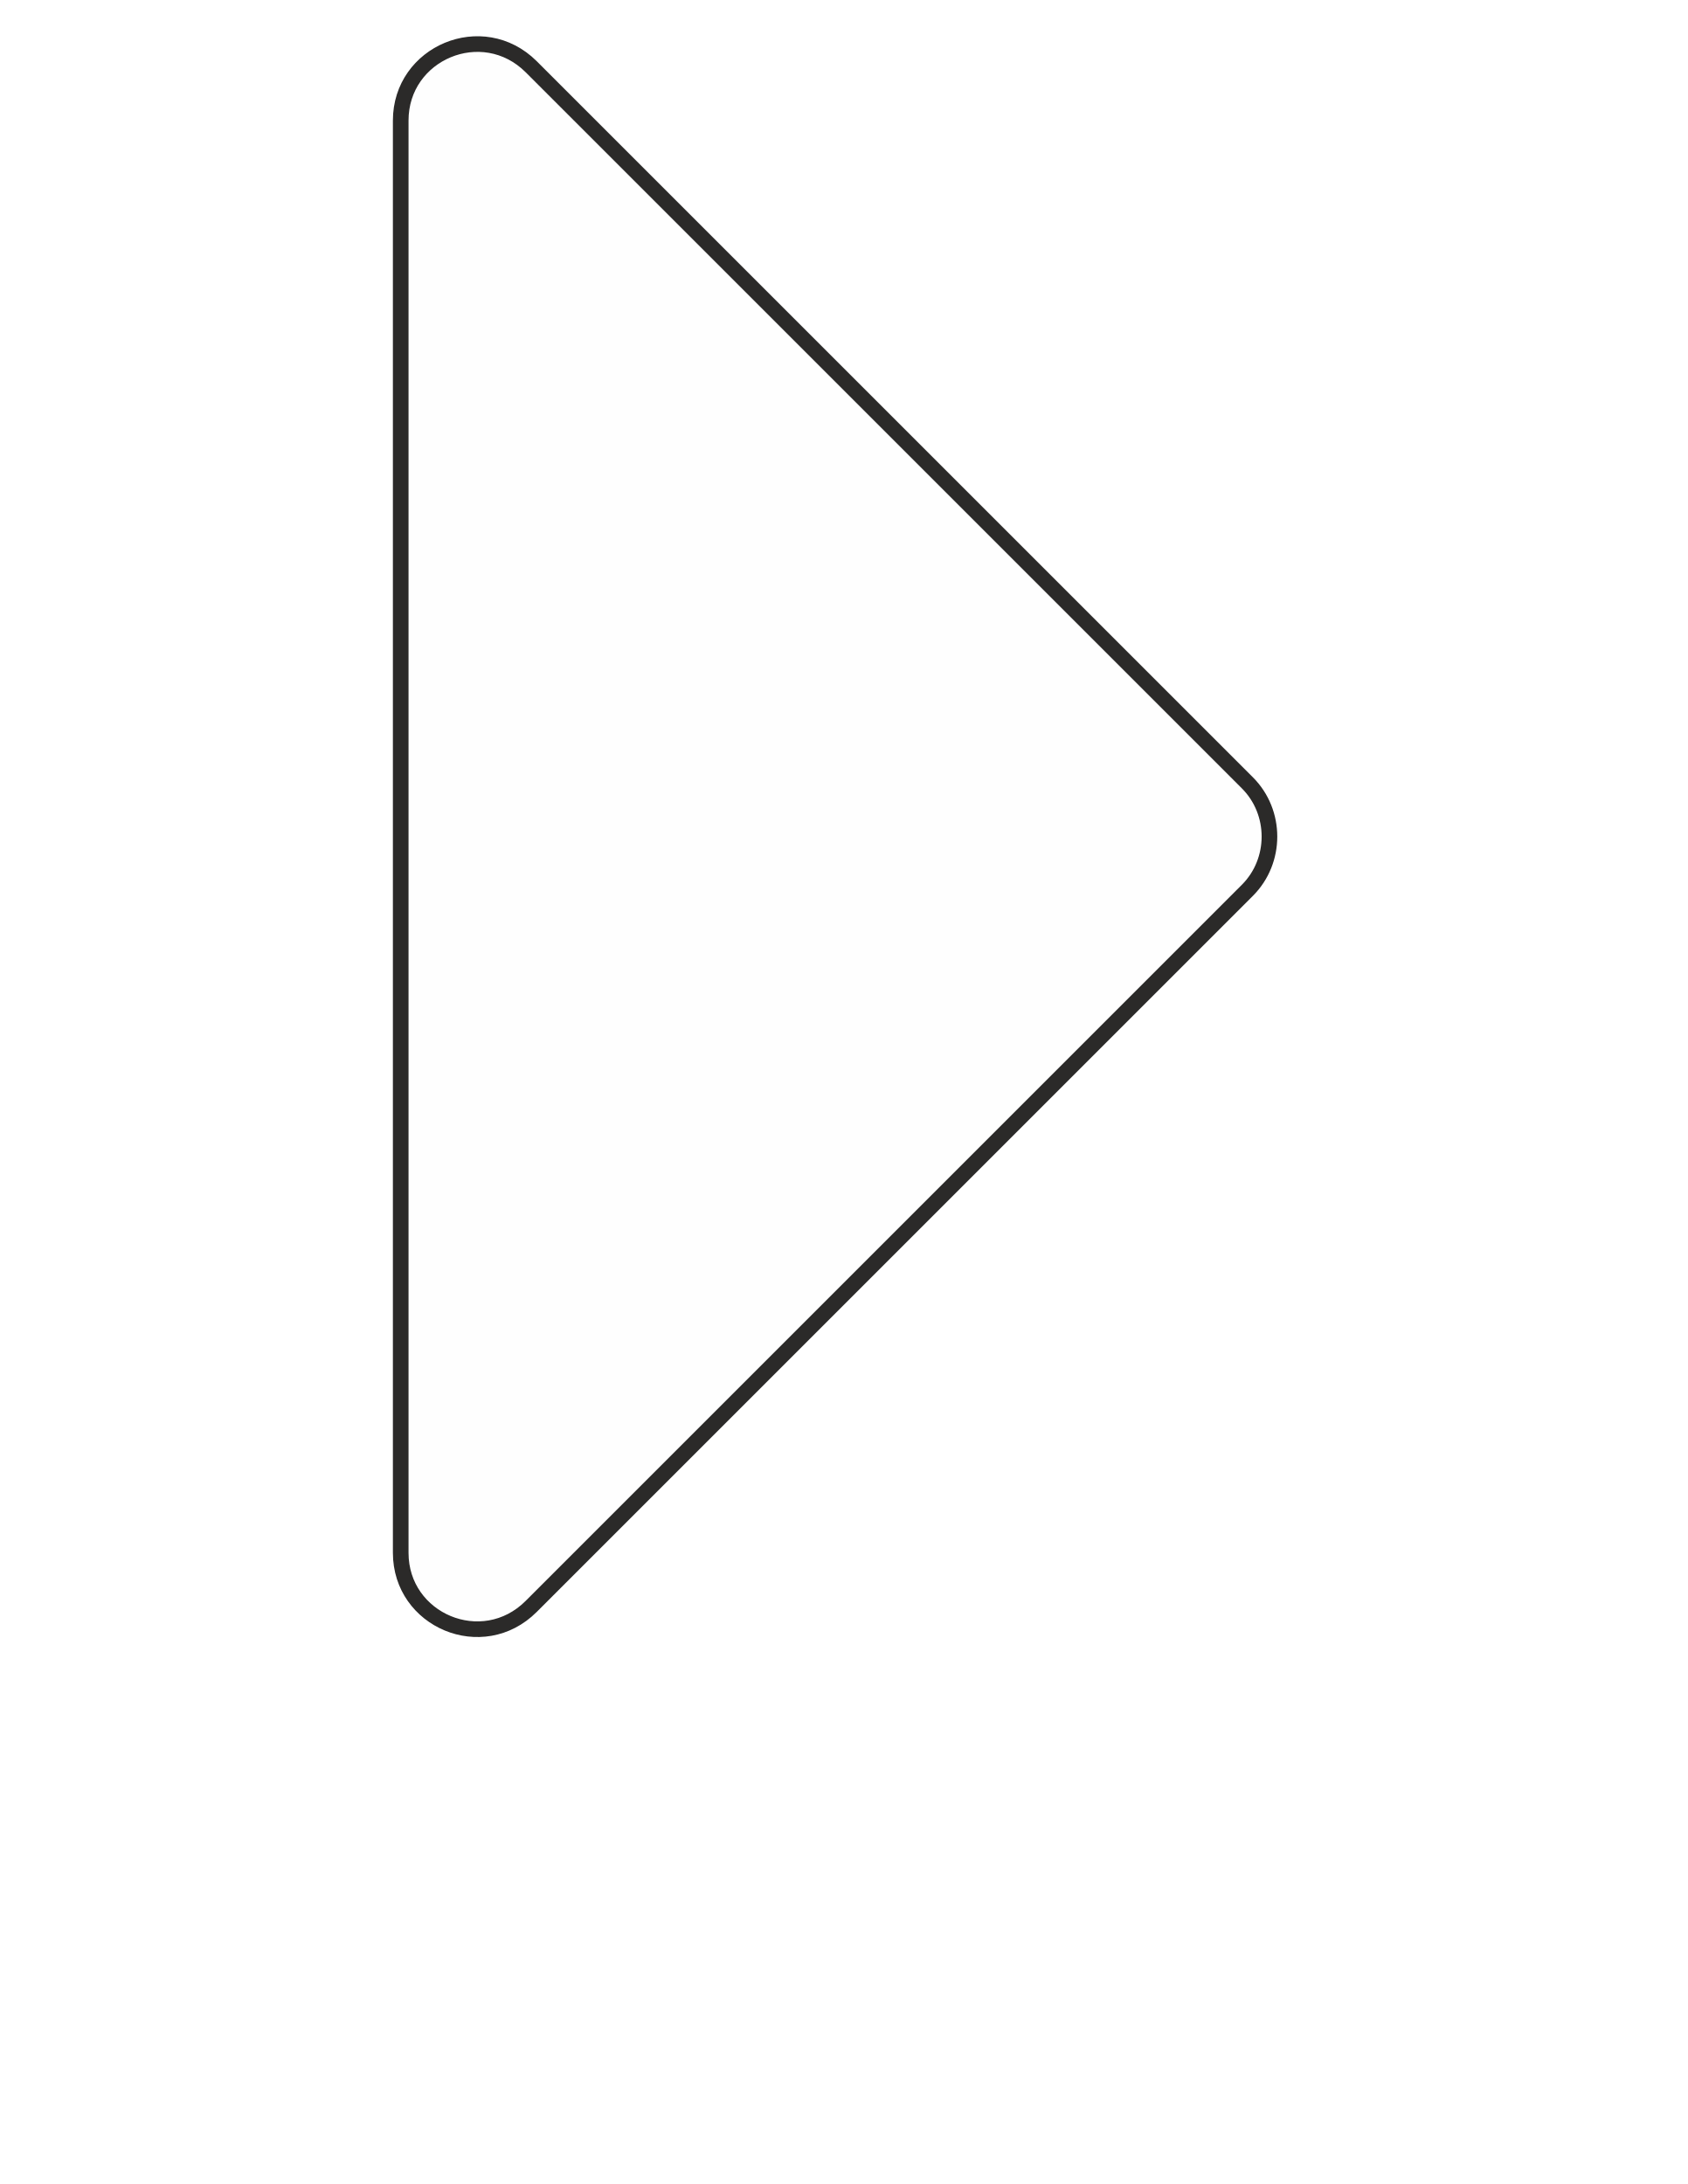
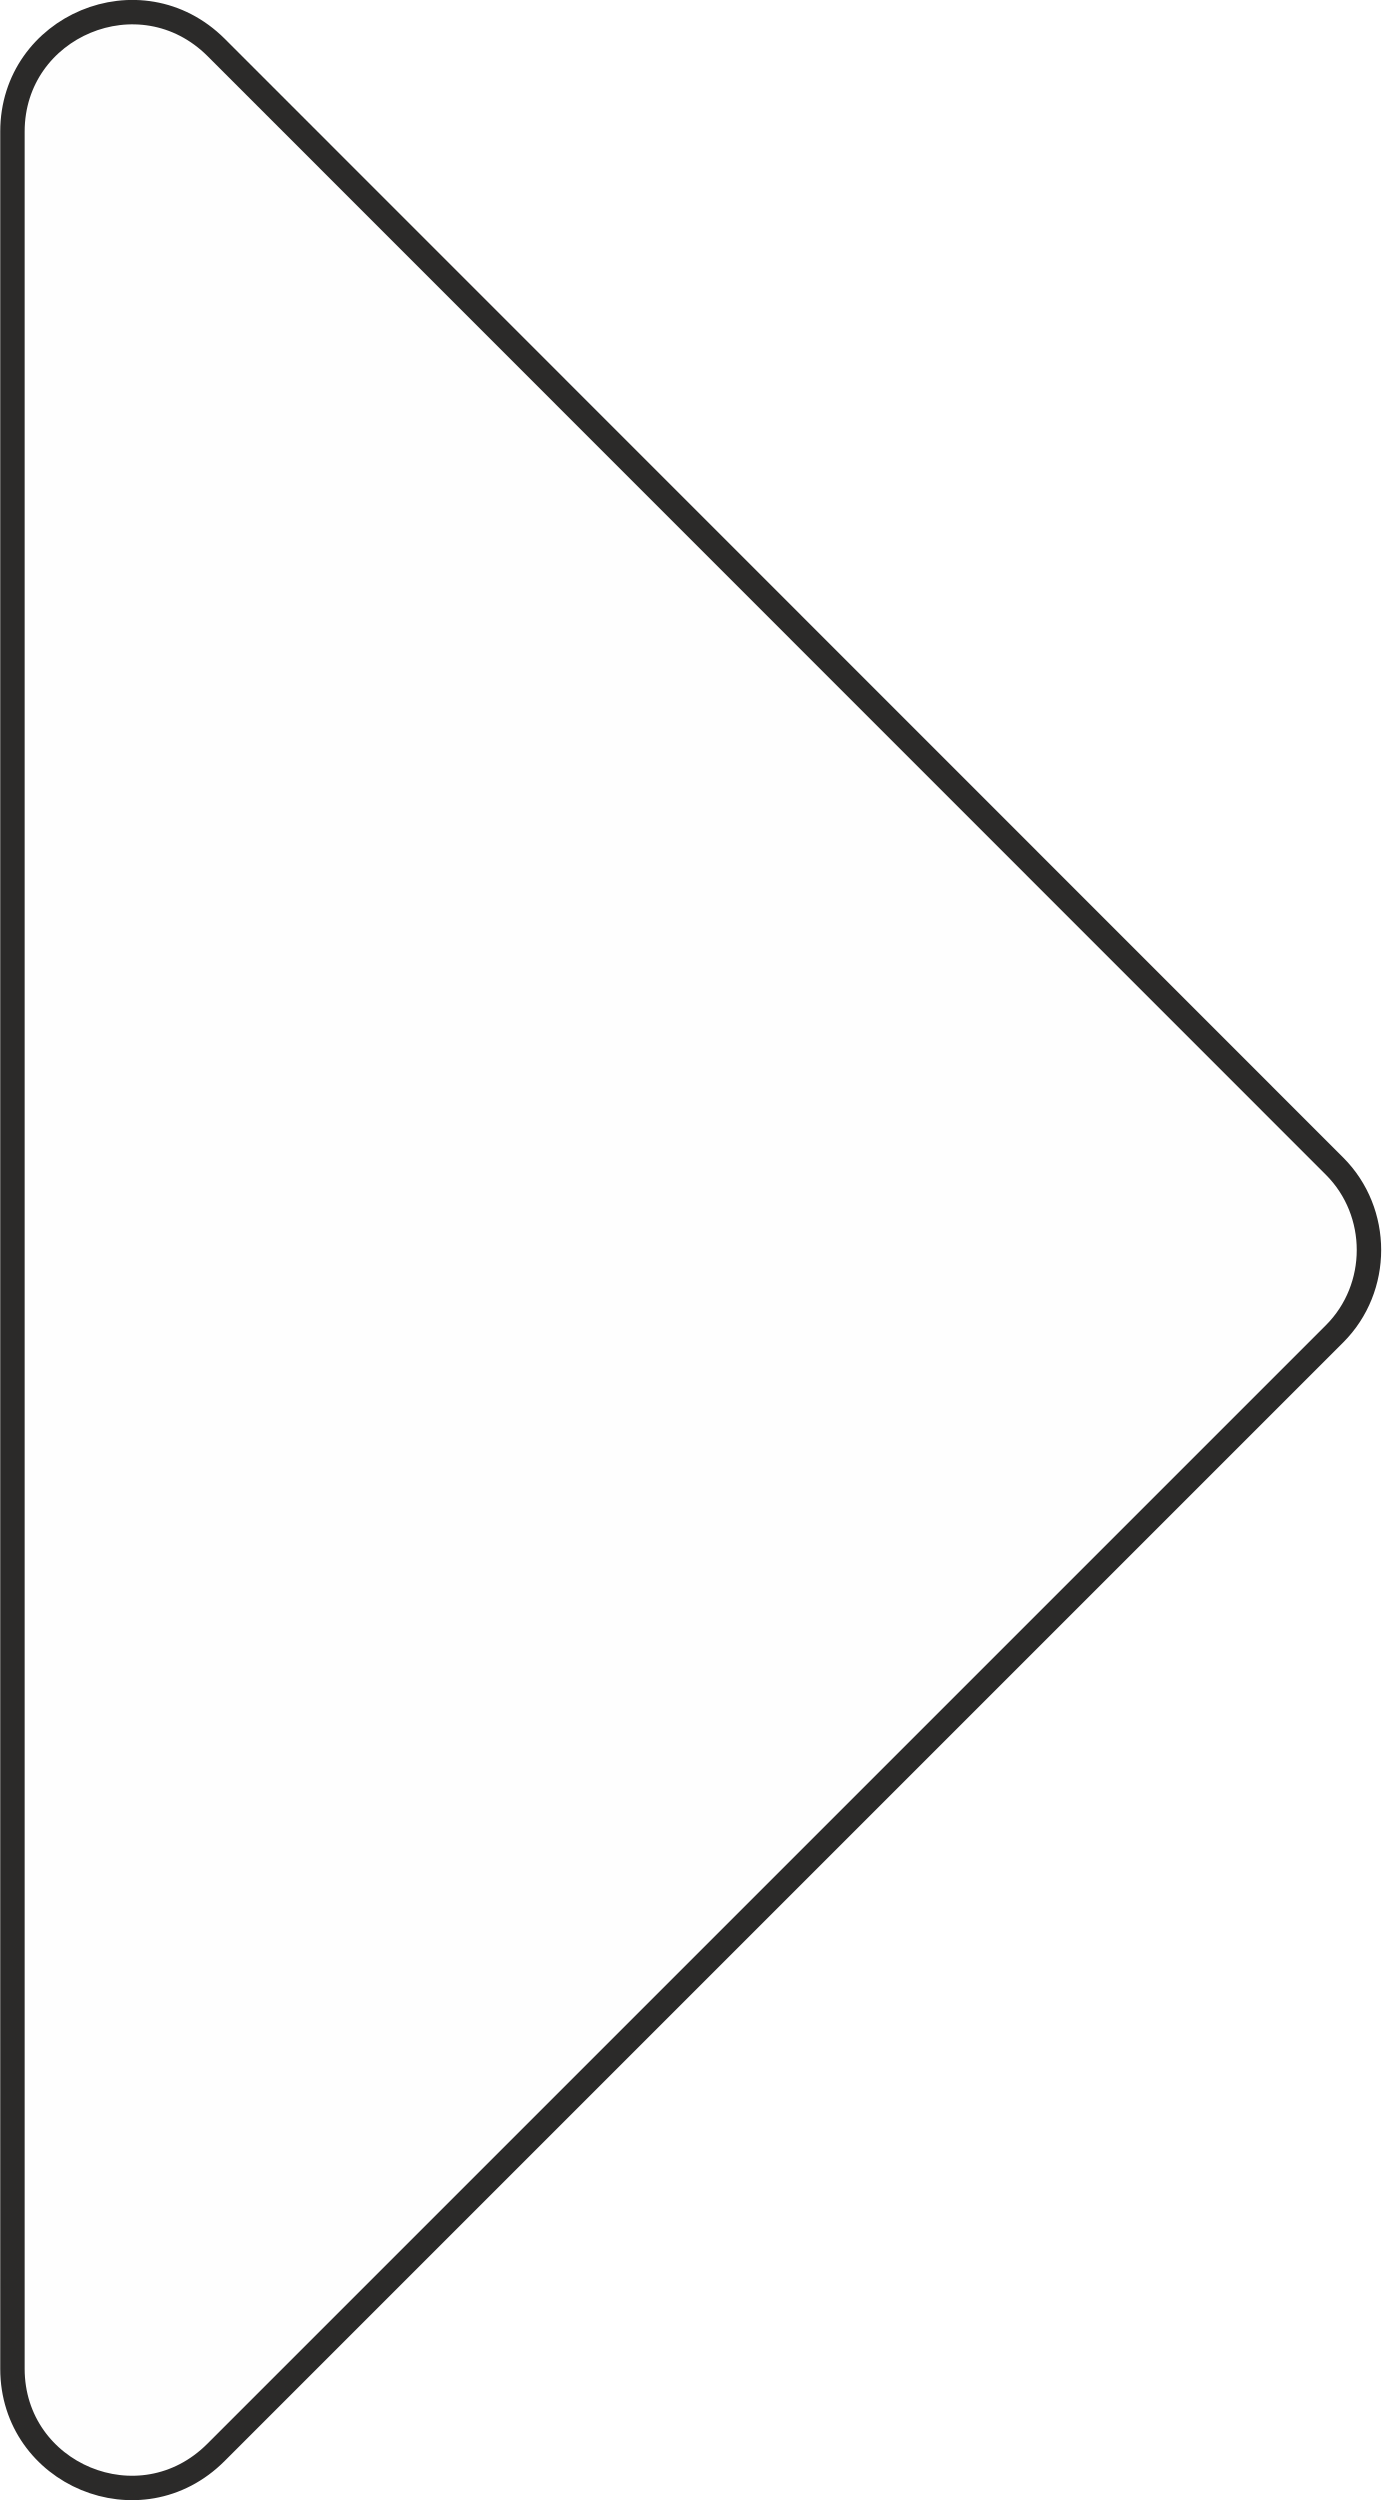
- <svg xmlns="http://www.w3.org/2000/svg" xml:space="preserve" width="8.5in" height="11in" version="1.1" style="shape-rendering:geometricPrecision; text-rendering:geometricPrecision; image-rendering:optimizeQuality; fill-rule:evenodd; clip-rule:evenodd" viewBox="0 0 8500 11000">
+ <svg xmlns="http://www.w3.org/2000/svg" xml:space="preserve" width="4.454in" height="8.062in" version="1.1" style="shape-rendering:geometricPrecision; text-rendering:geometricPrecision; image-rendering:optimizeQuality; fill-rule:evenodd; clip-rule:evenodd" viewBox="0 0 4366 7904">
  <defs>
    <style type="text/css">
   
-     .str0 {stroke:#2B2A29;stroke-width:78.74}
+     .str0 {stroke:#2B2A29;stroke-width:77.198}
    .fil0 {fill:#FEFEFE}
   
  </style>
  </defs>
  <g id="Слой_x0020_1">
    <g id="_2561788552832">
-       <path class="fil0 str0" d="M2675 336c-245,-244 -657,-70 -657,271l0 7214c0,341 412,515 657,270l3607 -3607c148,-148 148,-393 0,-541l-3607 -3607z" />
+       <path class="fil0 str0" d="M683 150c-240,-239 -644,-68 -644,266l0 7073c0,334 404,505 644,264l3536 -3536c145,-145 145,-385 0,-530l-3536 -3537z" />
    </g>
-     <g id="_2561788551328">
-   </g>
-     <g id="_2561669395168">
-   </g>
-     <g id="_2561669396096">
-   </g>
-     <g id="_2561669394624">
-   </g>
-     <g id="_2561669395936">
-   </g>
-     <g id="_2561669395296">
-   </g>
-     <g id="_2561669395808">
-   </g>
-     <g id="_2561669423200">
-   </g>
-     <g id="_2561669424544">
-   </g>
-     <g id="_2561669422016">
-   </g>
-     <g id="_2561669419680">
-   </g>
-     <g id="_2561669412192">
-   </g>
-     <g id="_2561669411808">
-   </g>
-     <g id="_2561669397632">
-   </g>
-     <g id="_2561669397152">
-   </g>
  </g>
</svg>
